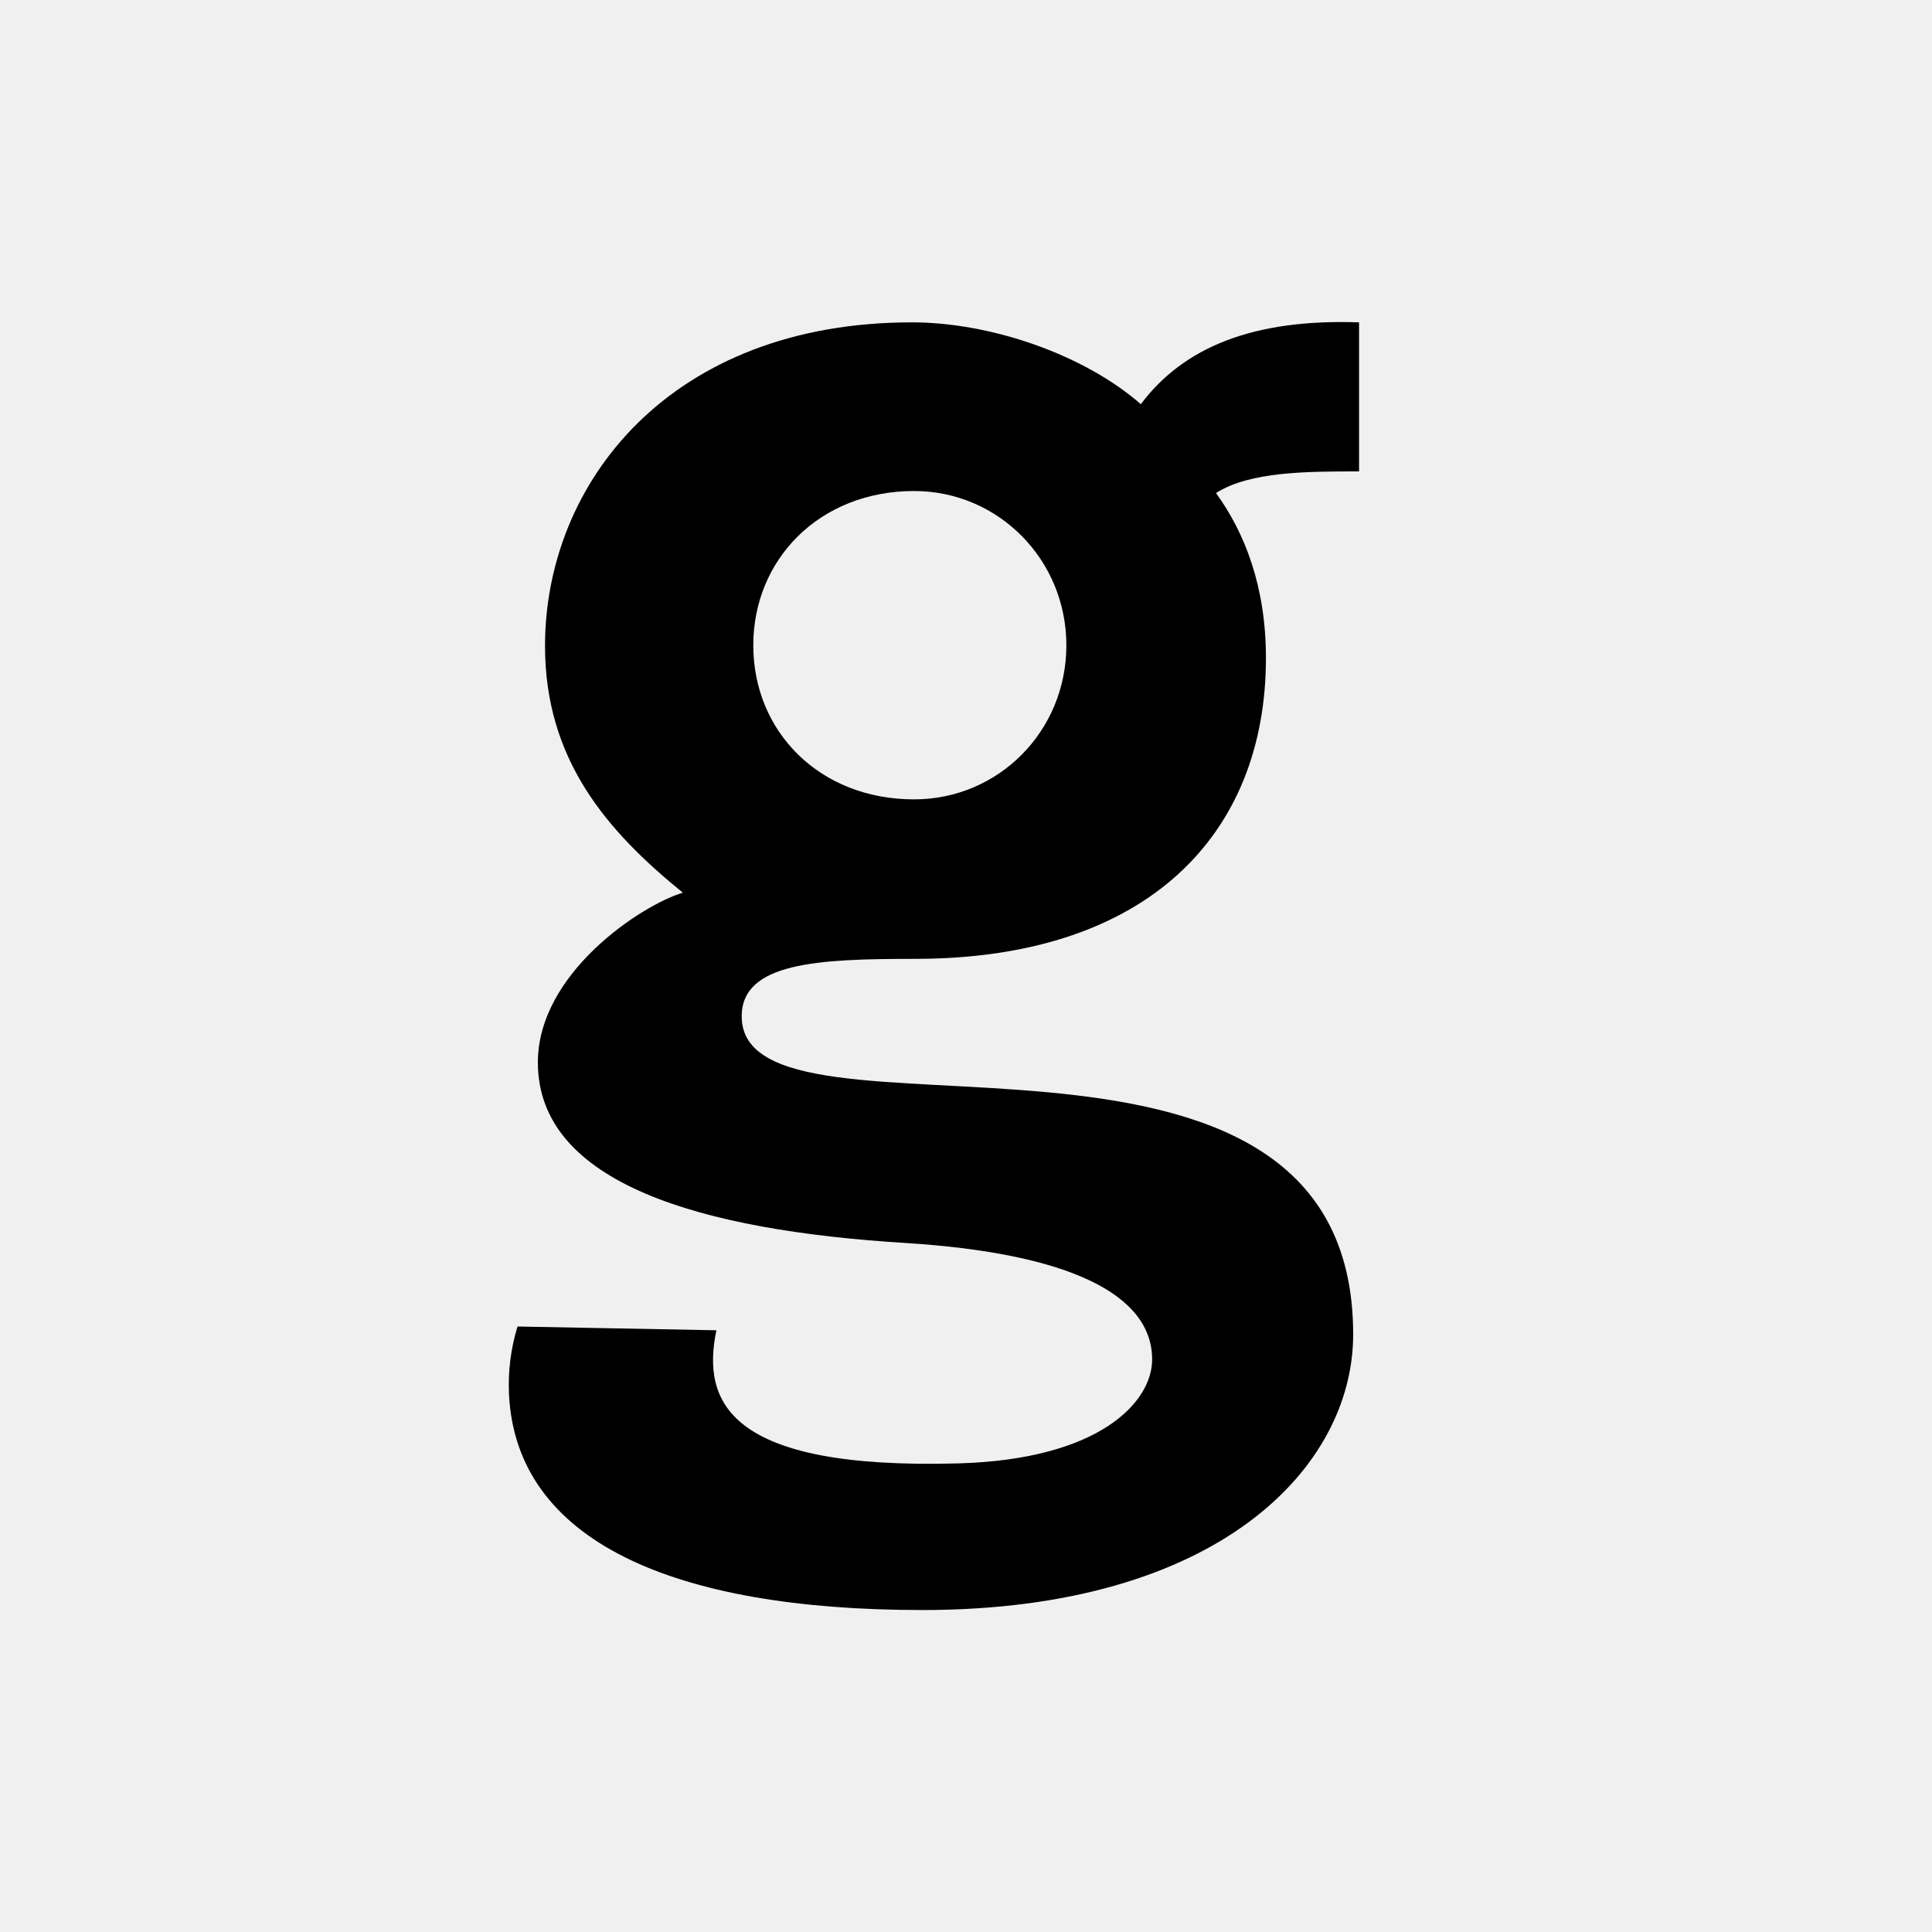
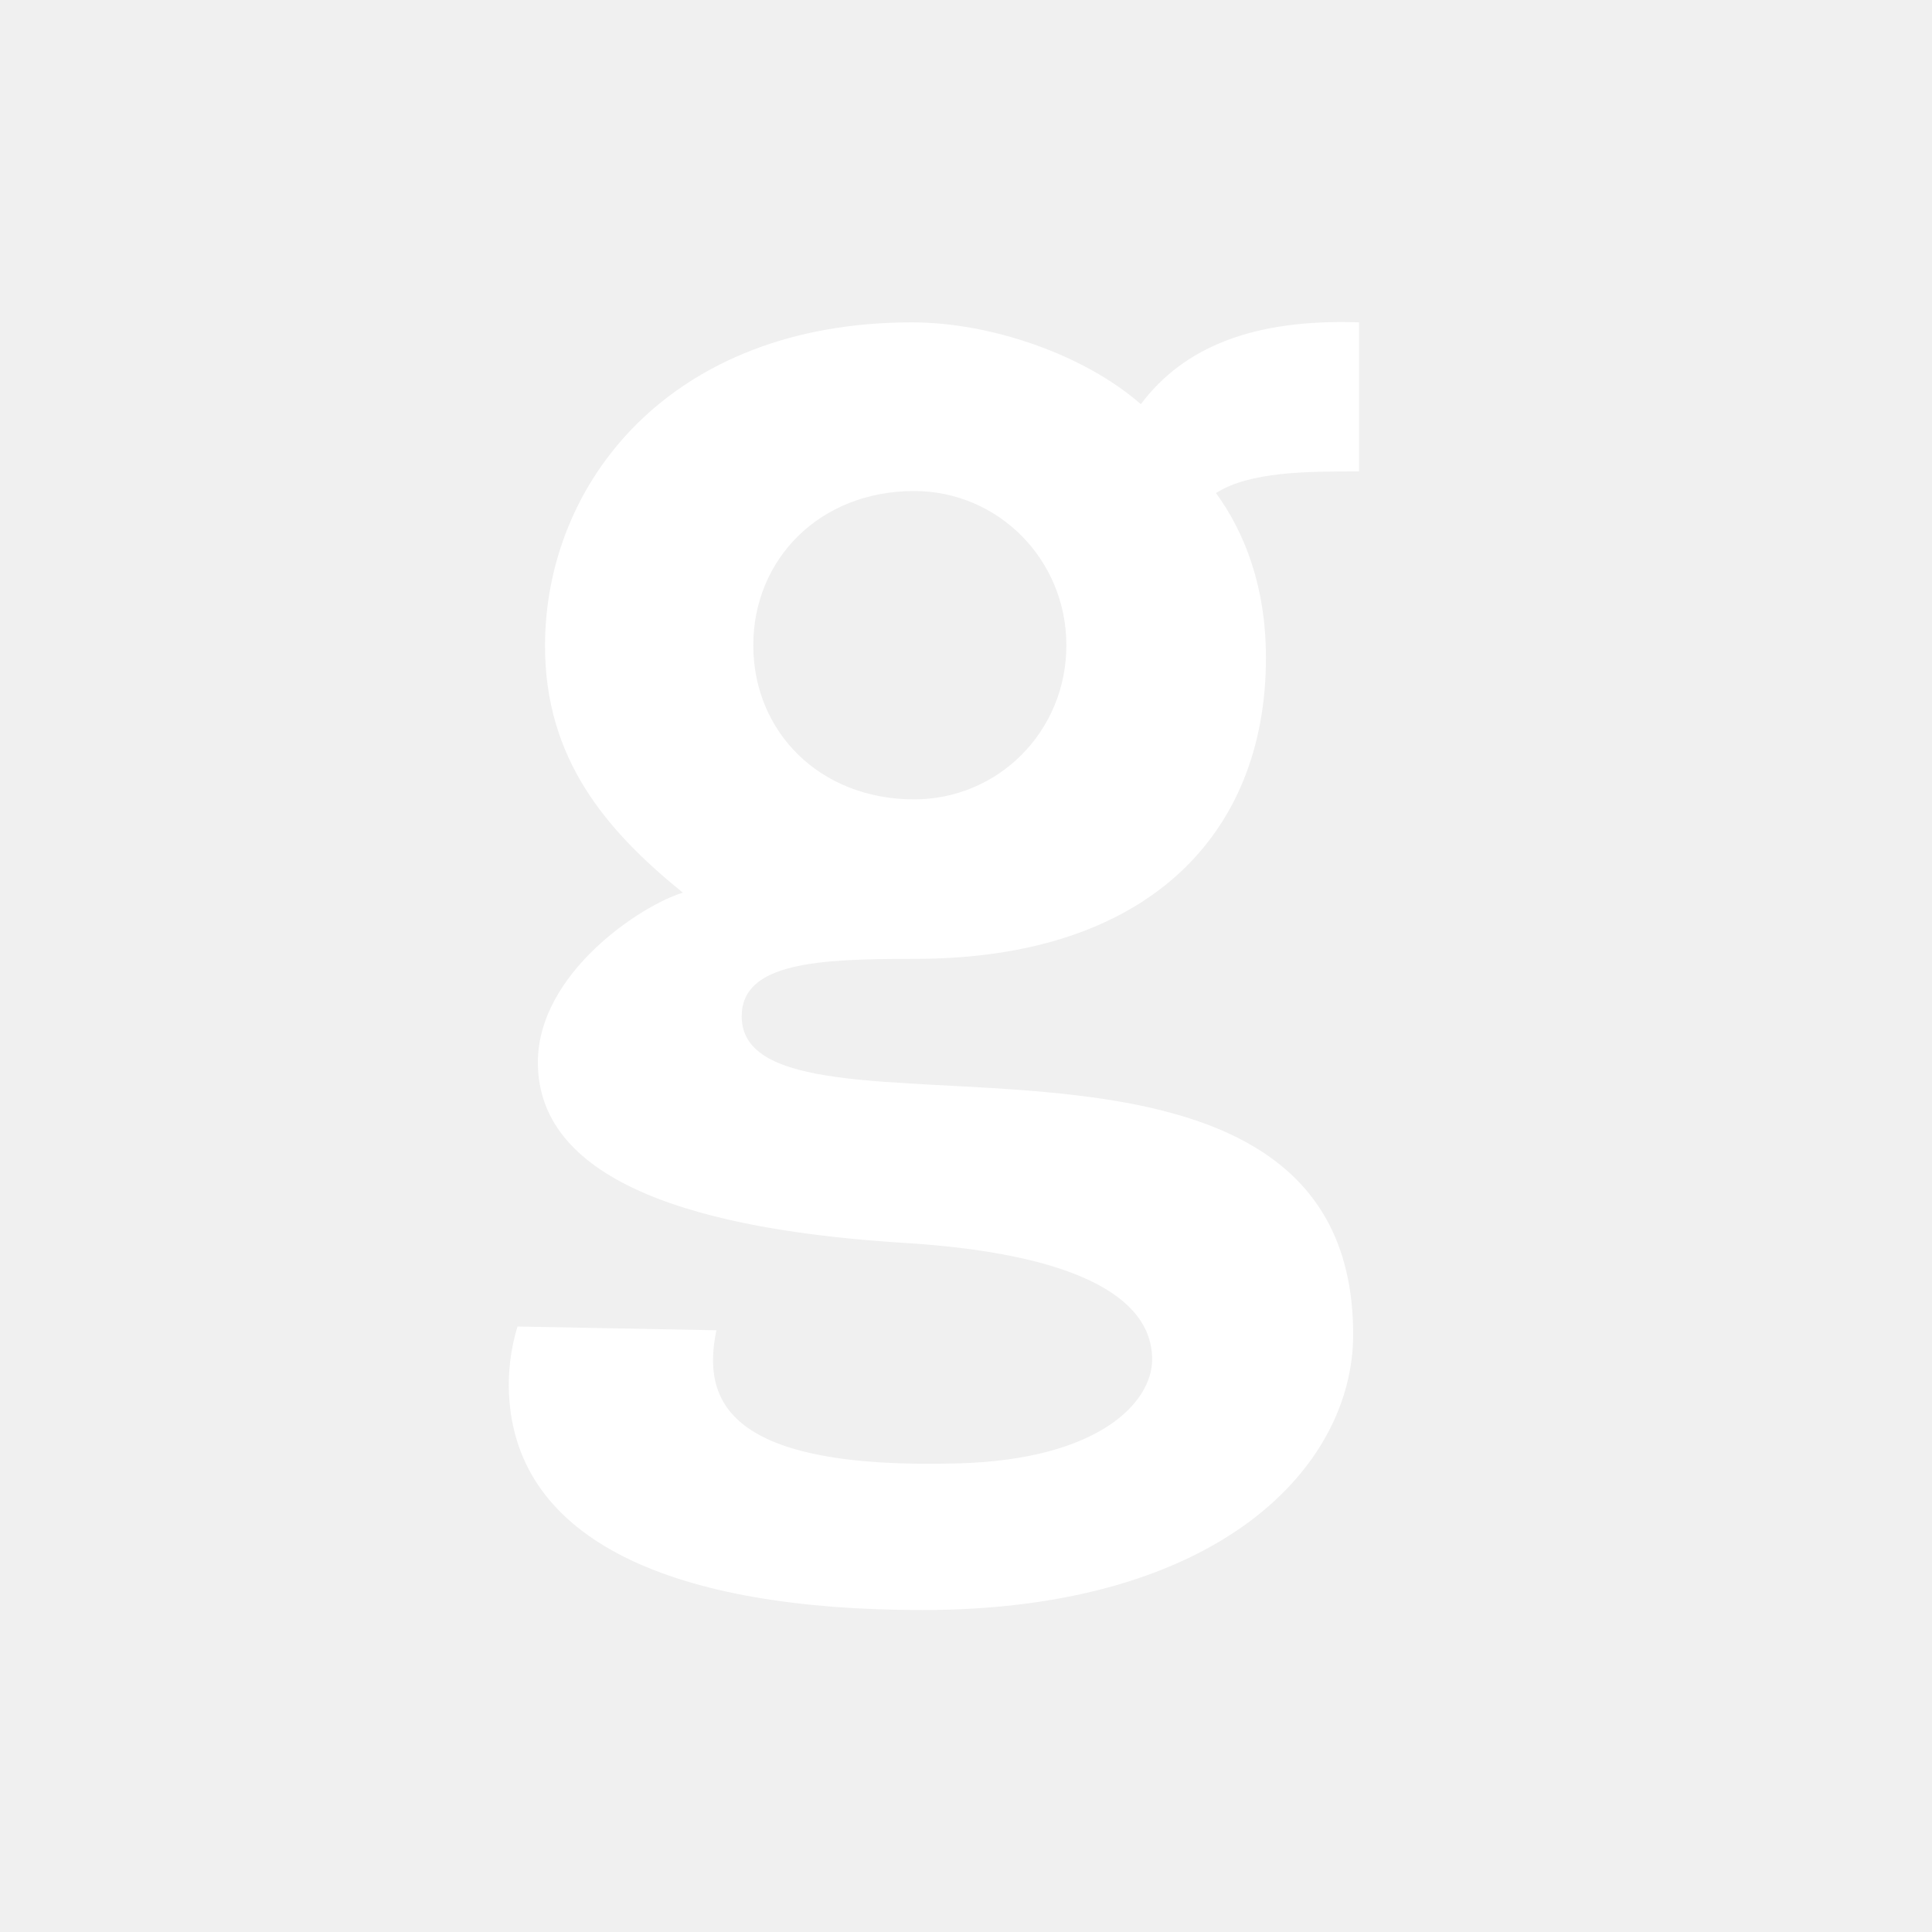
<svg xmlns="http://www.w3.org/2000/svg" width="20" height="20" viewBox="0 0 20 20" fill="none">
-   <path d="M11.039 6.68C11.039 7.572 10.333 8.275 9.463 8.275C8.482 8.275 7.798 7.572 7.798 6.68C7.798 5.792 8.482 5.083 9.463 5.083C10.333 5.083 11.039 5.792 11.039 6.68ZM5.357 13.732C5.288 13.959 5.258 14.196 5.269 14.432C5.342 15.95 6.96 16.667 9.549 16.667C12.62 16.667 14.008 15.185 14.008 13.814C14.008 9.963 7.678 12.077 7.678 10.521C7.678 9.962 8.473 9.926 9.472 9.926C11.886 9.926 13.105 8.632 13.105 6.812C13.105 6.069 12.884 5.512 12.588 5.104C12.938 4.88 13.534 4.88 14.069 4.88V3.337C12.976 3.299 12.253 3.593 11.81 4.184C11.219 3.668 10.255 3.337 9.44 3.337C6.937 3.337 5.642 4.999 5.642 6.687C5.642 7.856 6.272 8.595 7.069 9.241C6.641 9.369 5.568 10.073 5.568 10.998C5.568 12.252 7.257 12.737 9.371 12.867C11.088 12.975 11.927 13.408 11.927 14.073C11.927 14.507 11.395 15.108 9.919 15.149C7.524 15.215 7.264 14.505 7.416 13.771L5.357 13.732Z" fill="black" />
+   <path d="M11.039 6.68C11.039 7.572 10.333 8.275 9.463 8.275C8.482 8.275 7.798 7.572 7.798 6.68C7.798 5.792 8.482 5.083 9.463 5.083C10.333 5.083 11.039 5.792 11.039 6.68ZM5.357 13.732C5.288 13.959 5.258 14.196 5.269 14.432C5.342 15.95 6.96 16.667 9.549 16.667C12.62 16.667 14.008 15.185 14.008 13.814C14.008 9.963 7.678 12.077 7.678 10.521C7.678 9.962 8.473 9.926 9.472 9.926C11.886 9.926 13.105 8.632 13.105 6.812C13.105 6.069 12.884 5.512 12.588 5.104C12.938 4.88 13.534 4.88 14.069 4.88V3.337C12.976 3.299 12.253 3.593 11.81 4.184C11.219 3.668 10.255 3.337 9.44 3.337C6.937 3.337 5.642 4.999 5.642 6.687C5.642 7.856 6.272 8.595 7.069 9.241C6.641 9.369 5.568 10.073 5.568 10.998C5.568 12.252 7.257 12.737 9.371 12.867C11.088 12.975 11.927 13.408 11.927 14.073C11.927 14.507 11.395 15.108 9.919 15.149C7.524 15.215 7.264 14.505 7.416 13.771L5.357 13.732Z" fill="white" />
</svg>
